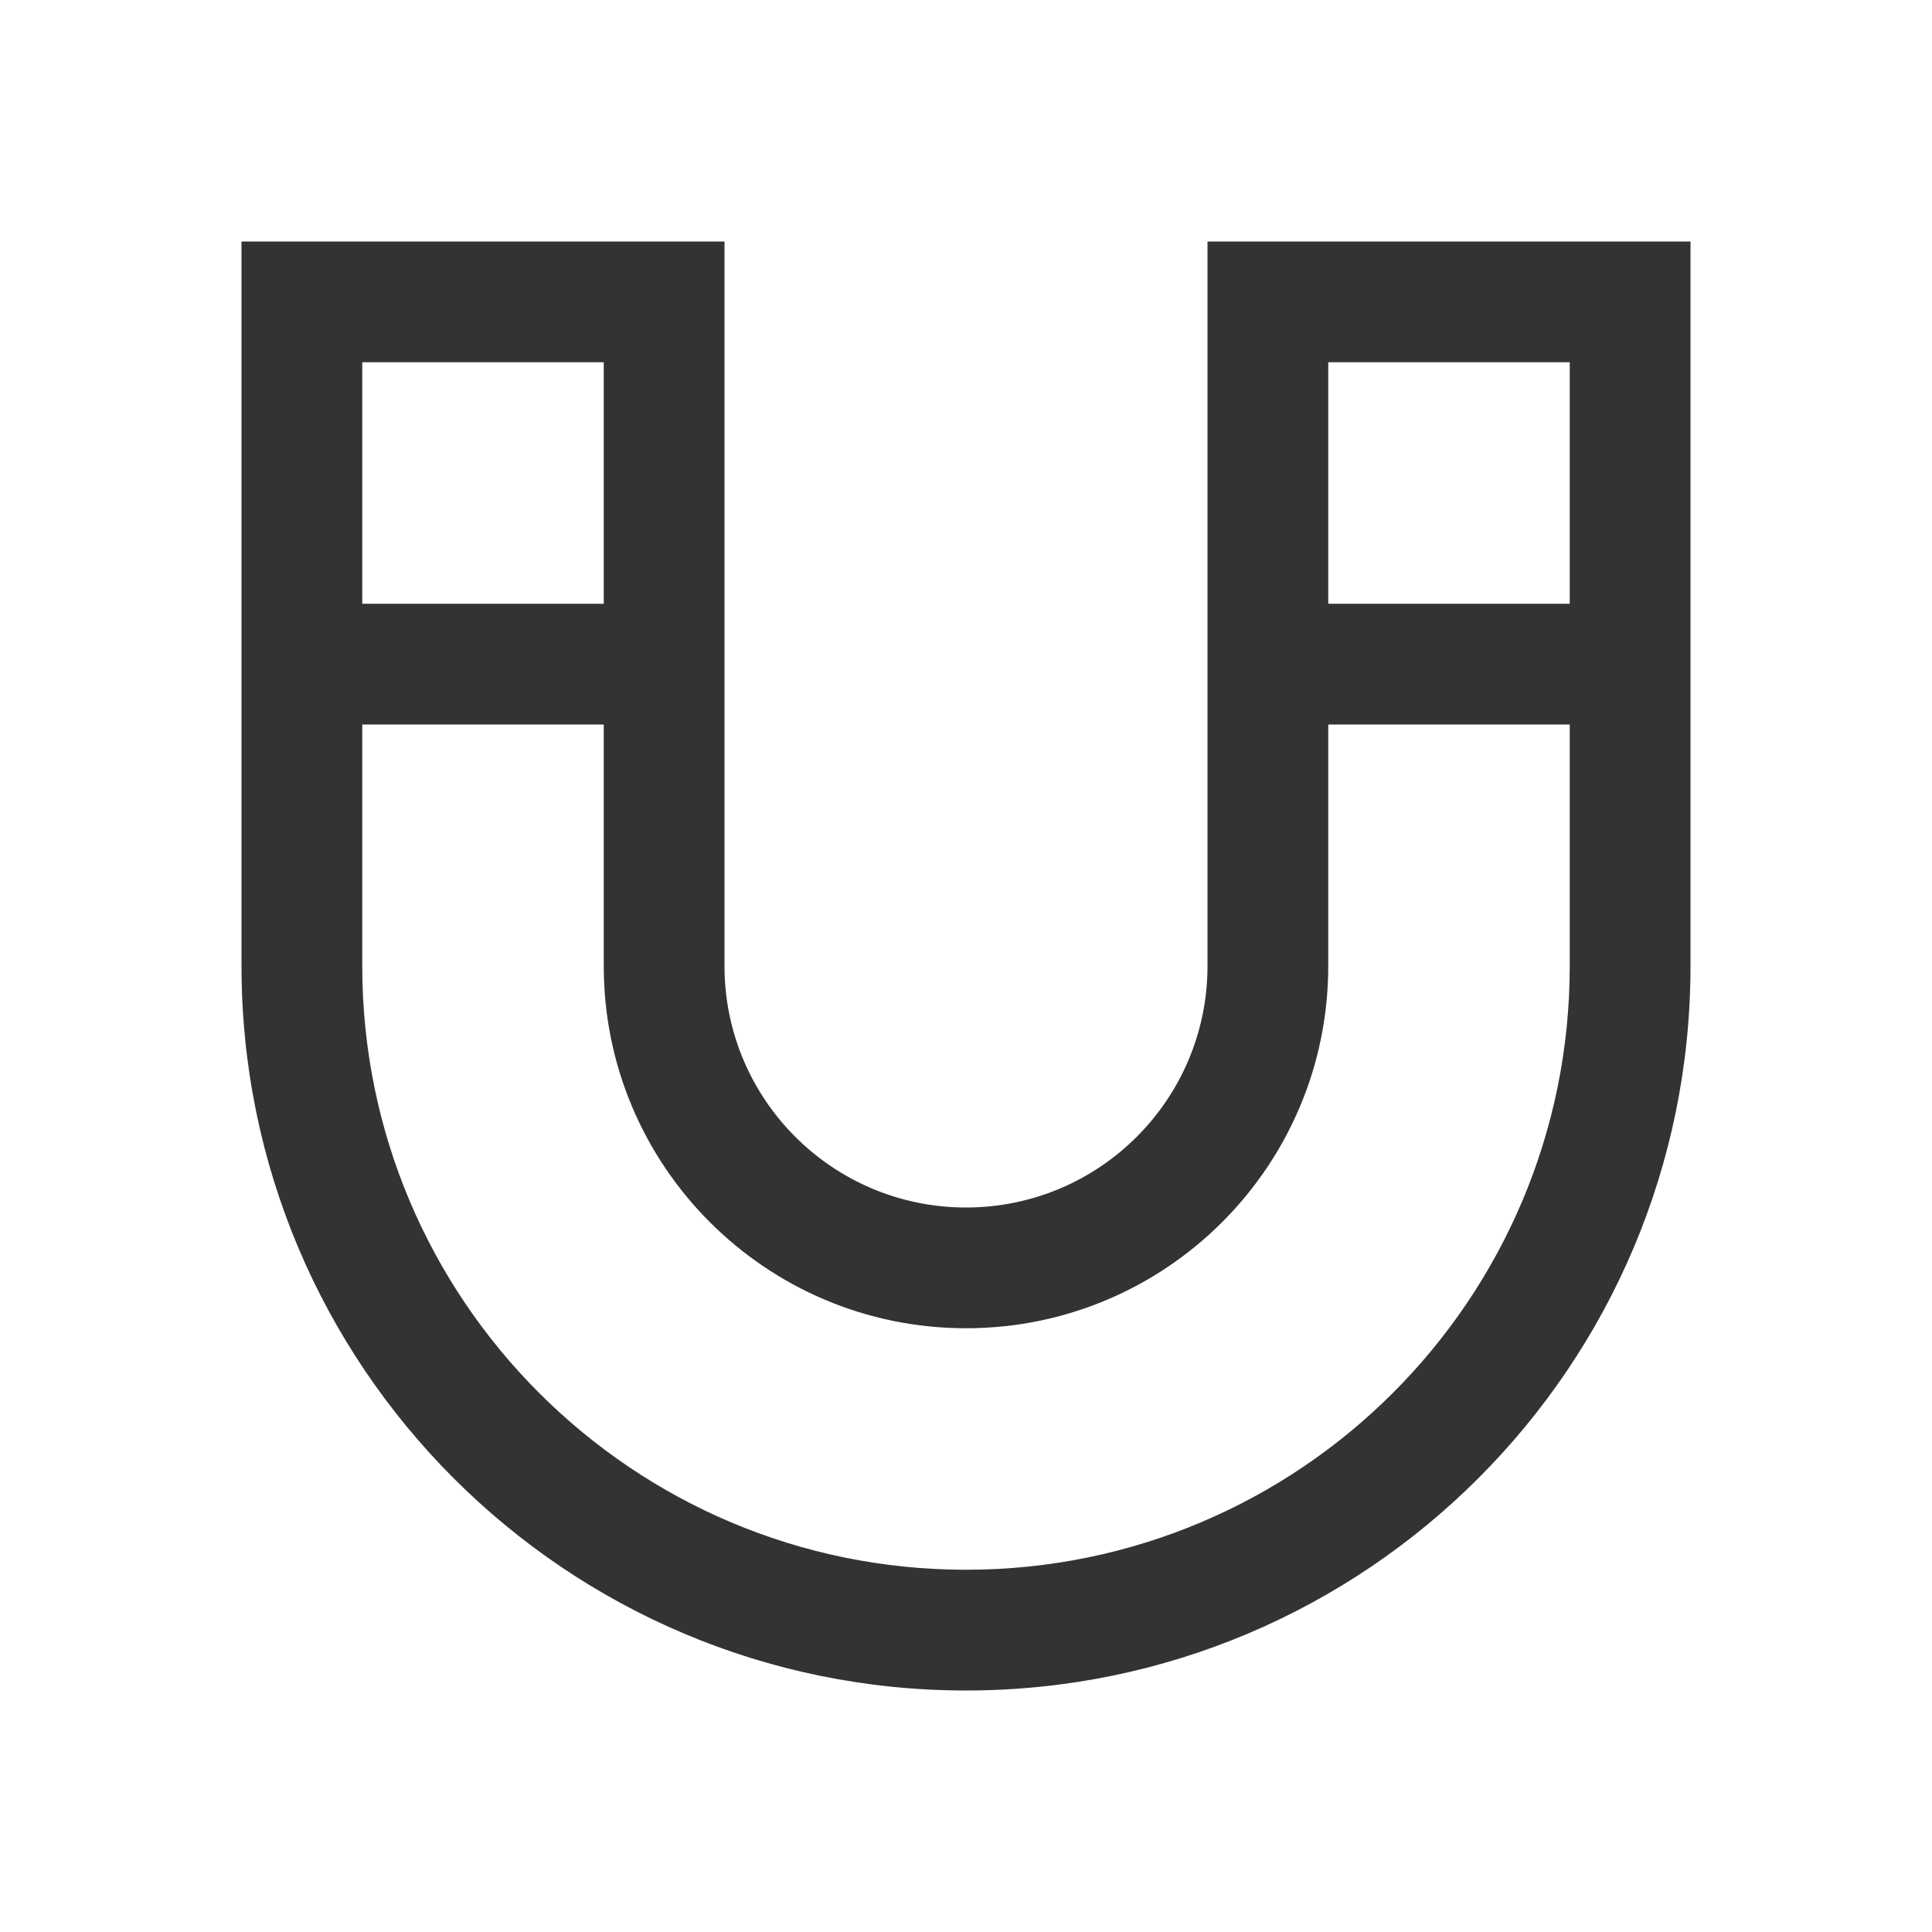
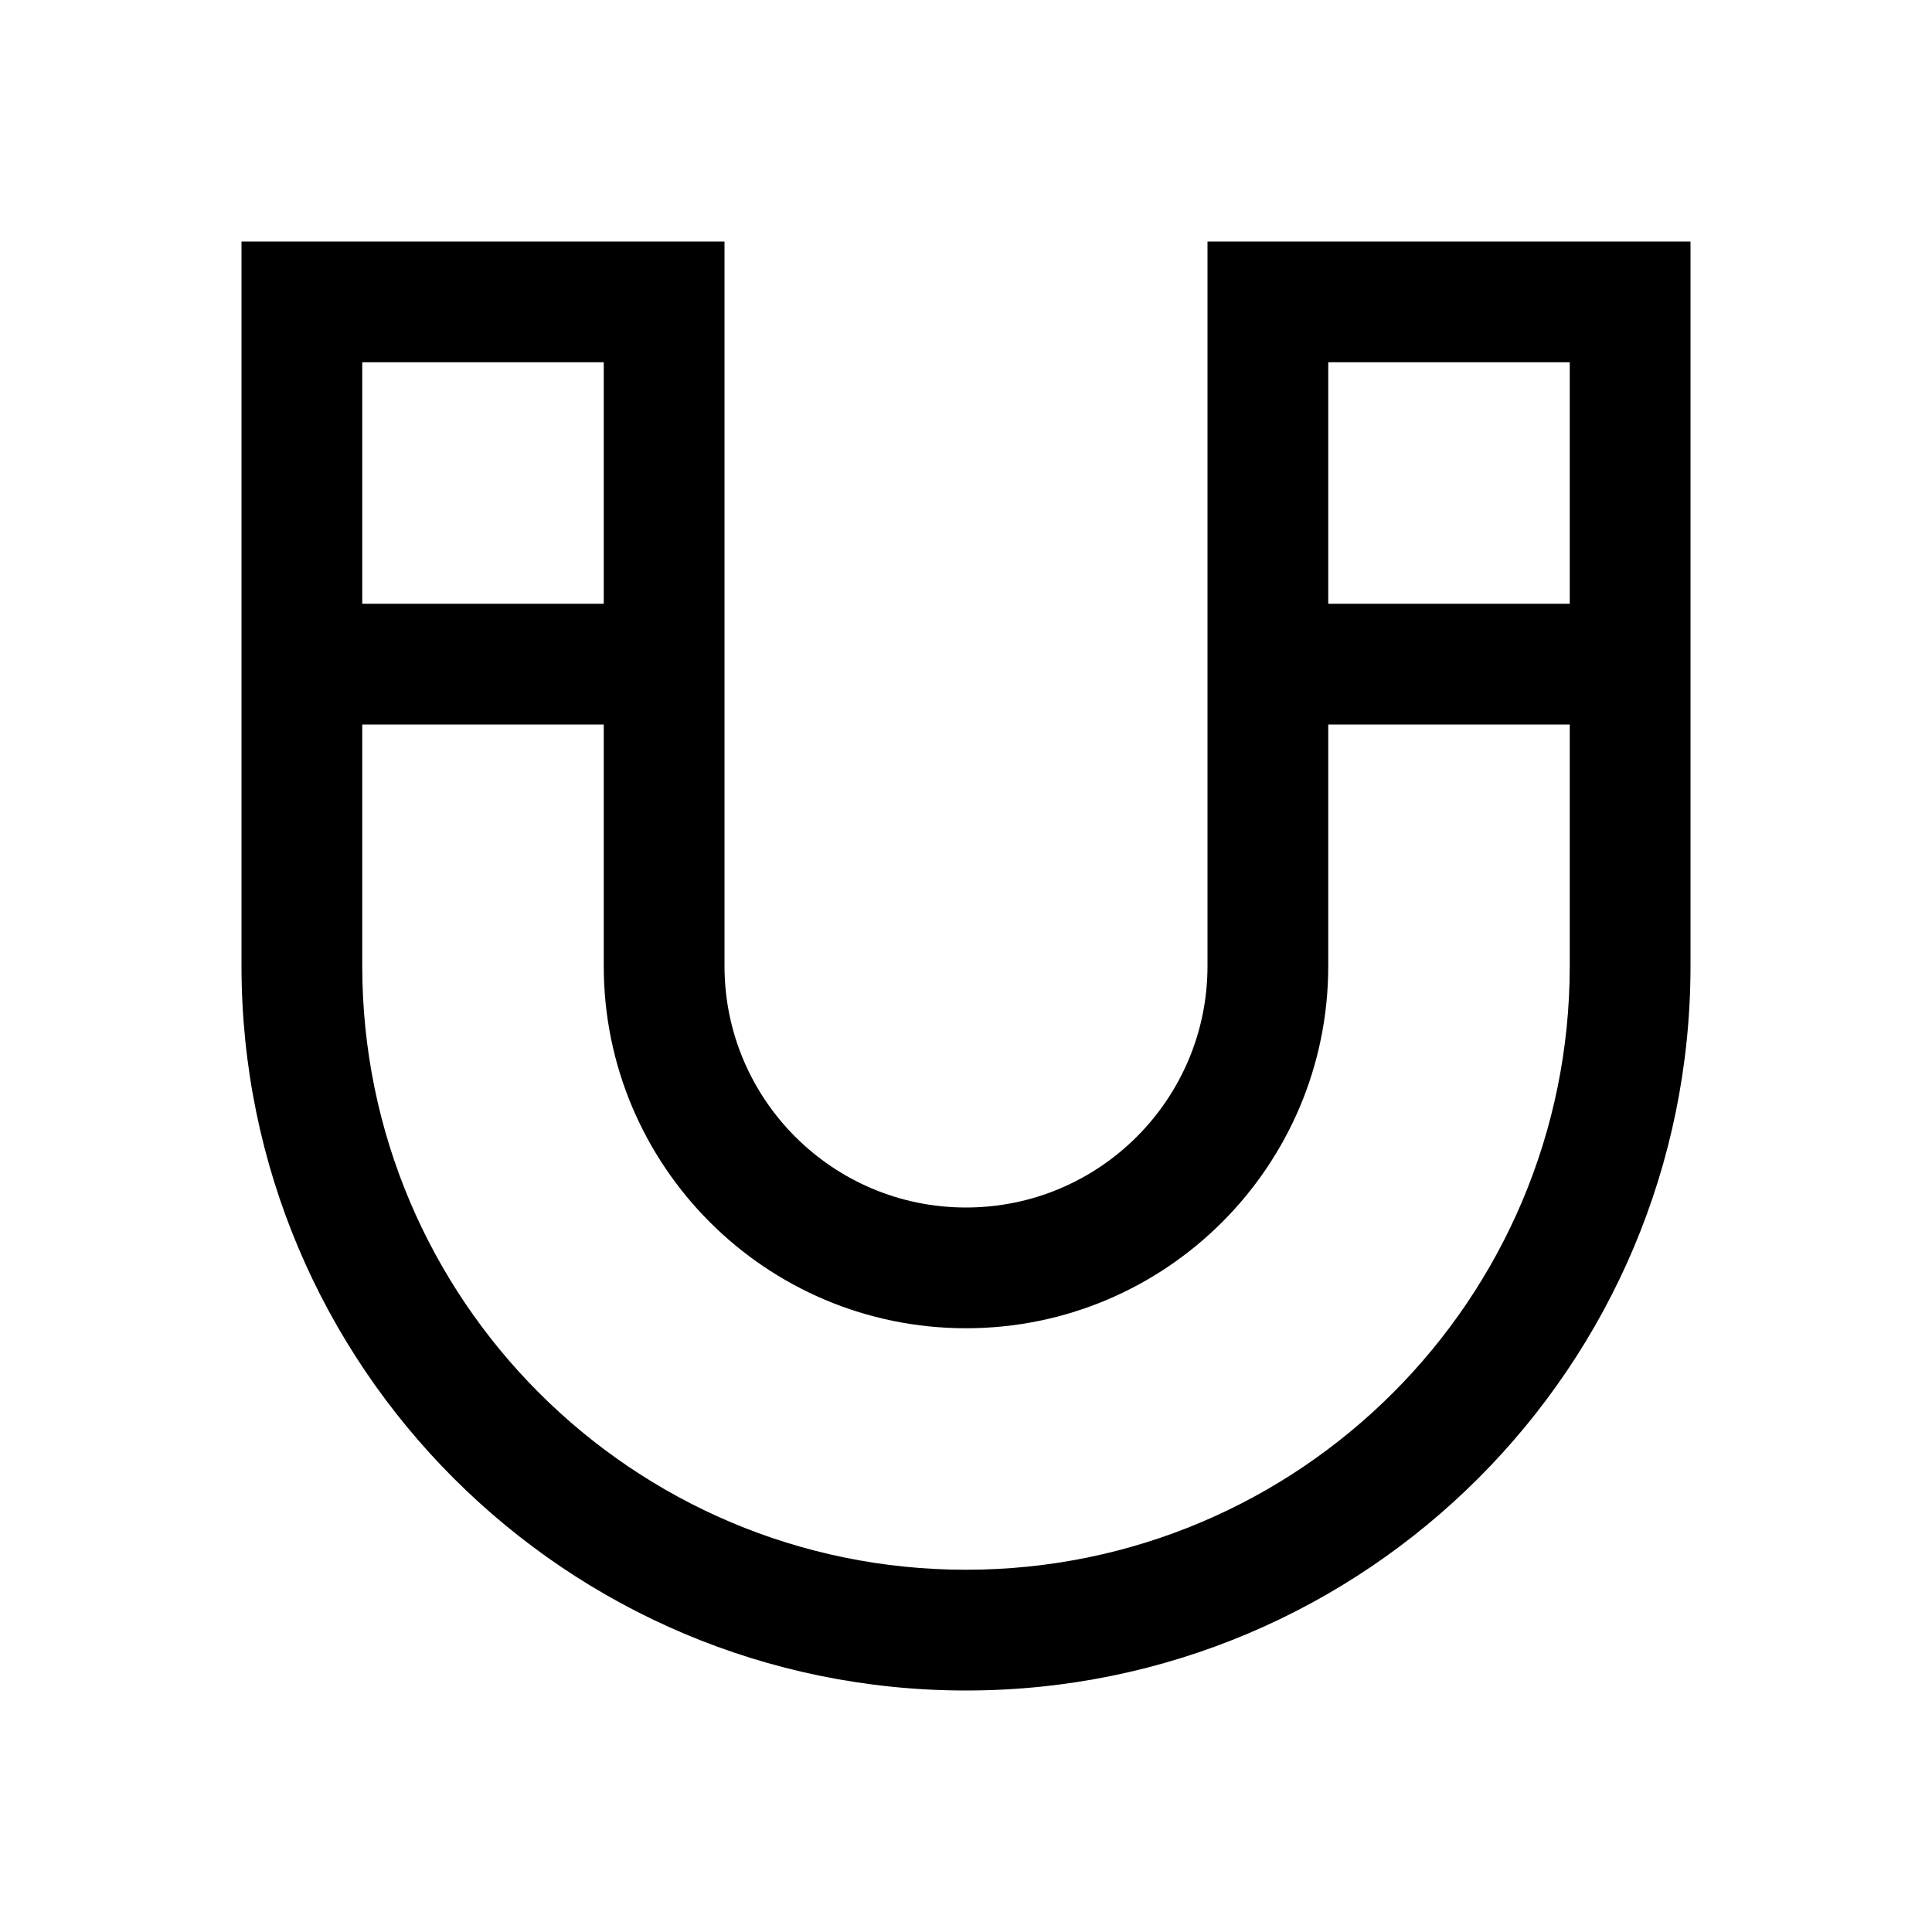
<svg xmlns="http://www.w3.org/2000/svg" class="icon" width="200" height="200" viewBox="0 0 1024 1024">
-   <path fill="#333" d="M832 320V192H704v320a192 192 0 11-384 0V192H192v128h128v64H192v128a320 320 0 00640 0V384H704v-64h128zM640 512V128h256v384a384 384 0 11-768 0V128h256v384a128 128 0 10256 0z" />
+   <path fill="currentColor" d="M832 320V192H704v320a192 192 0 11-384 0V192H192v128h128v64H192v128a320 320 0 00640 0V384H704v-64h128zM640 512V128h256v384a384 384 0 11-768 0V128h256v384a128 128 0 10256 0z" />
</svg>
